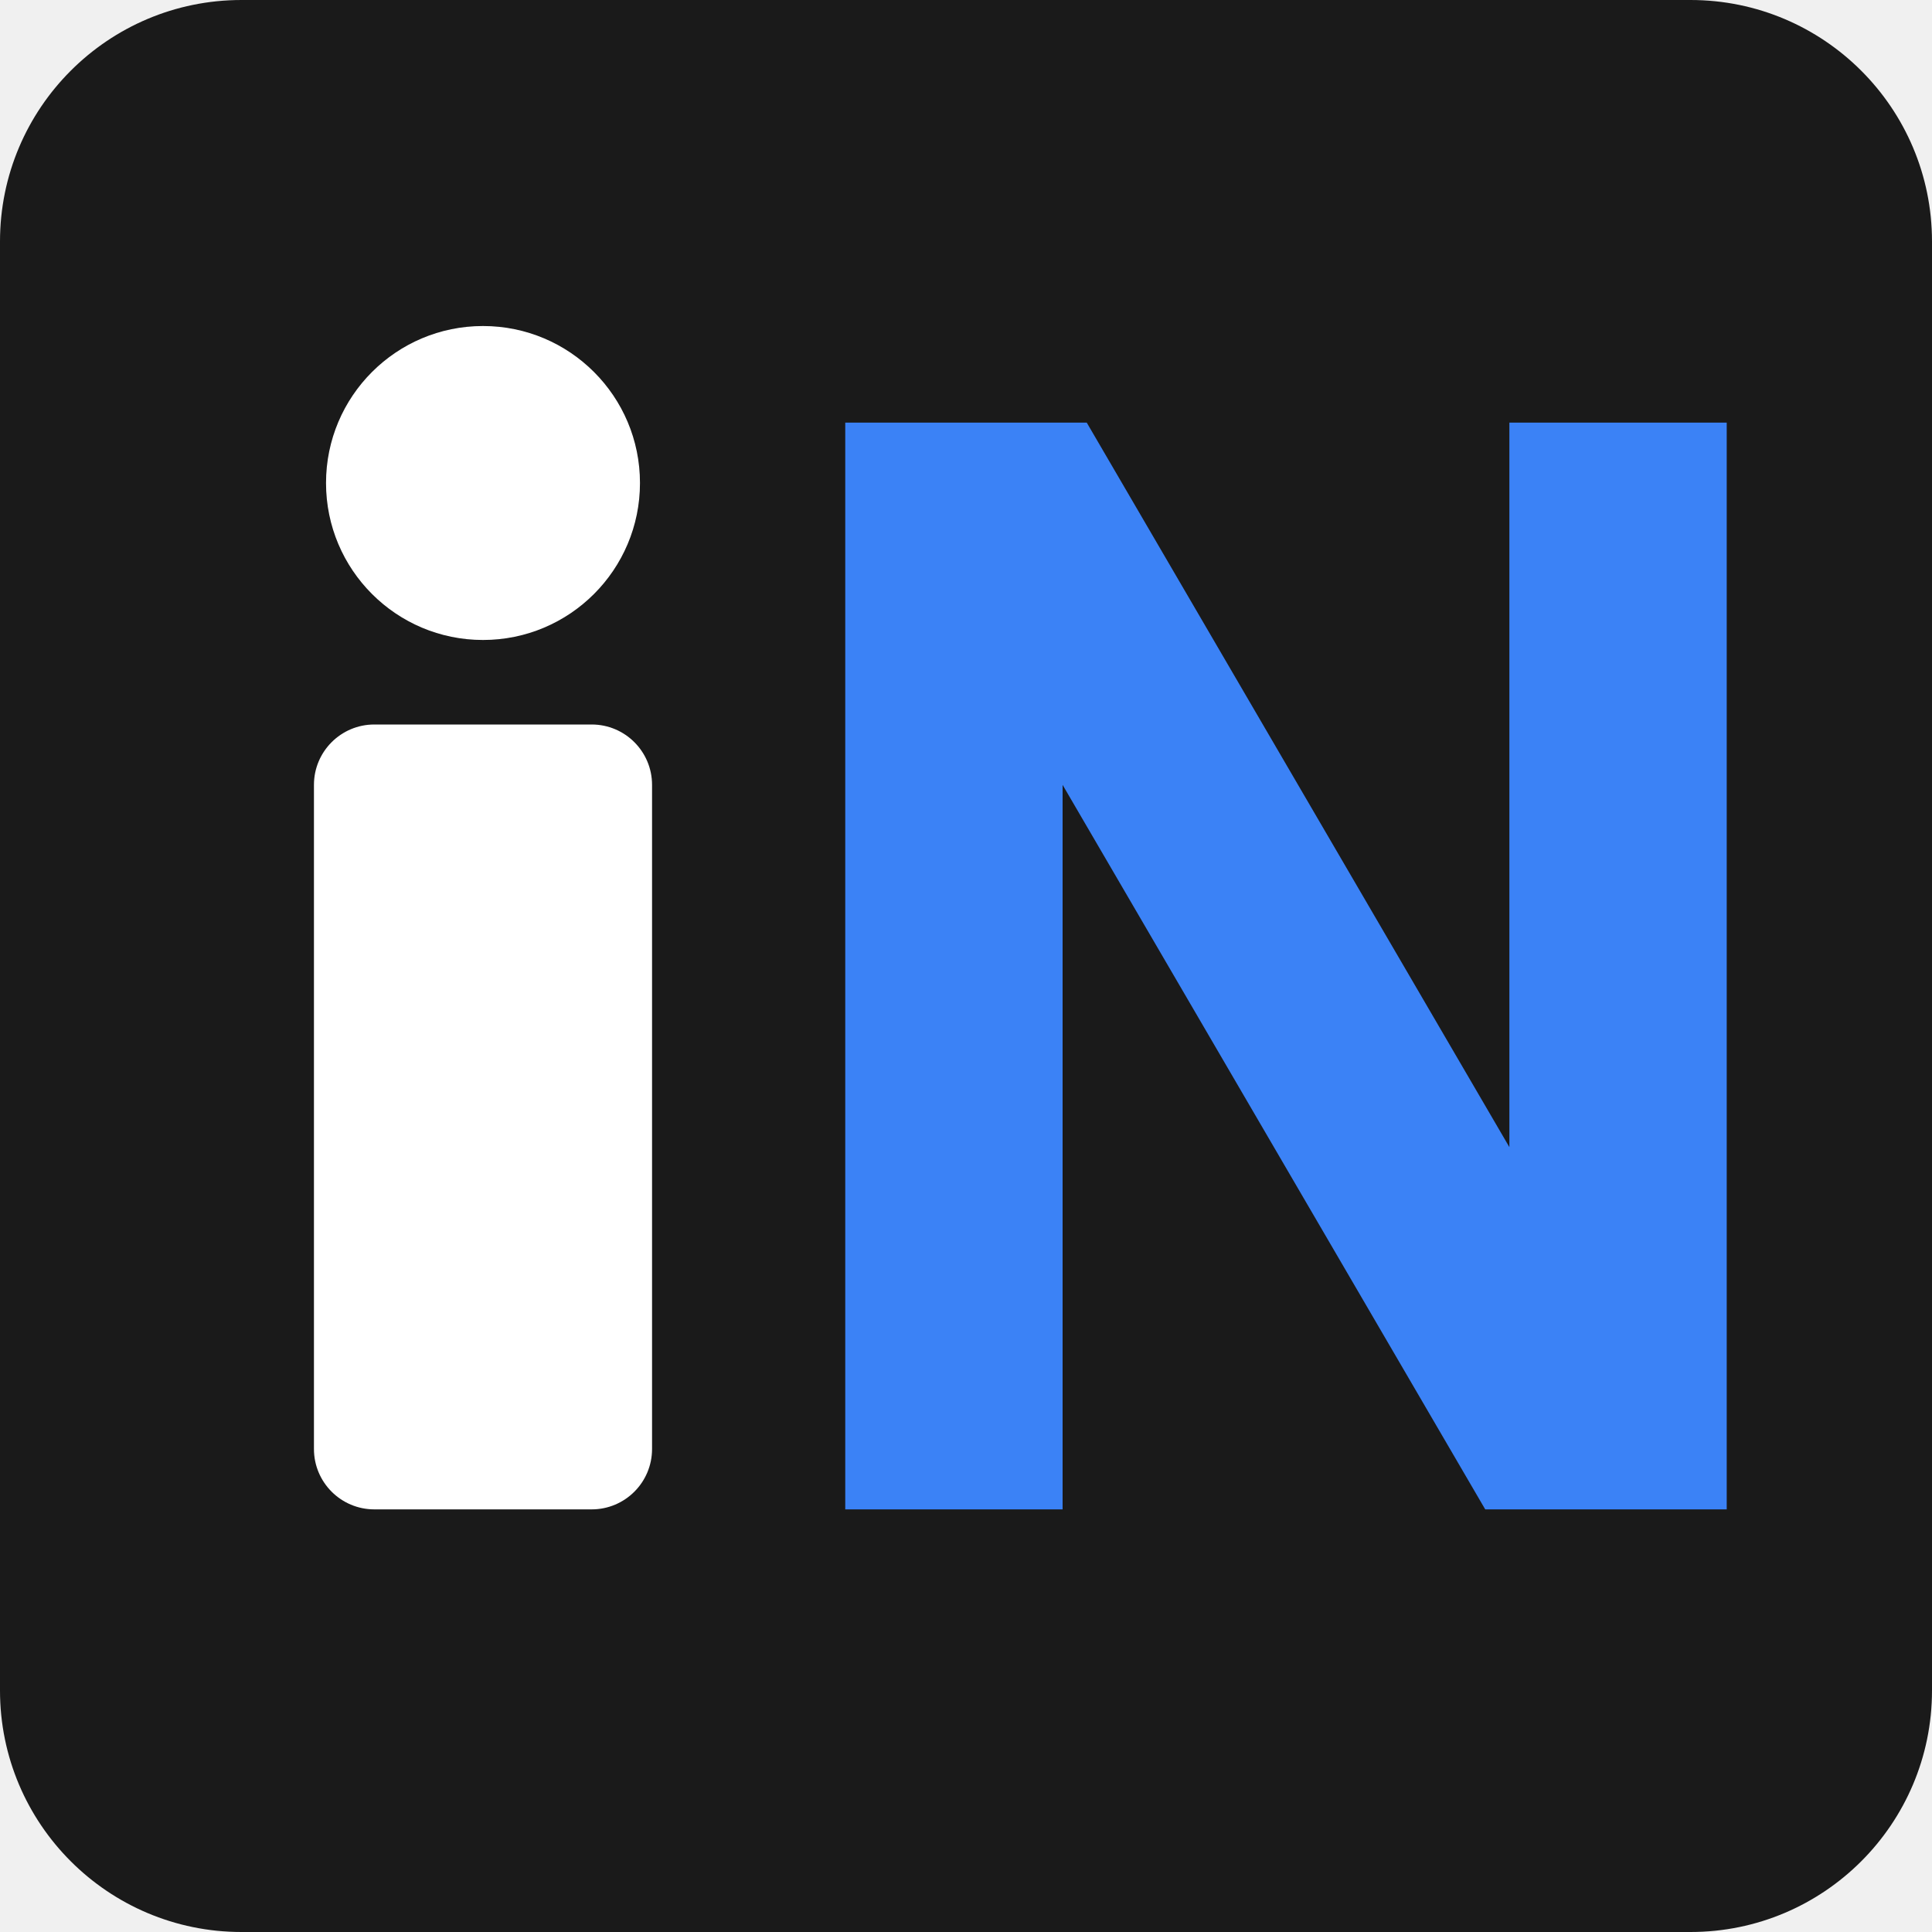
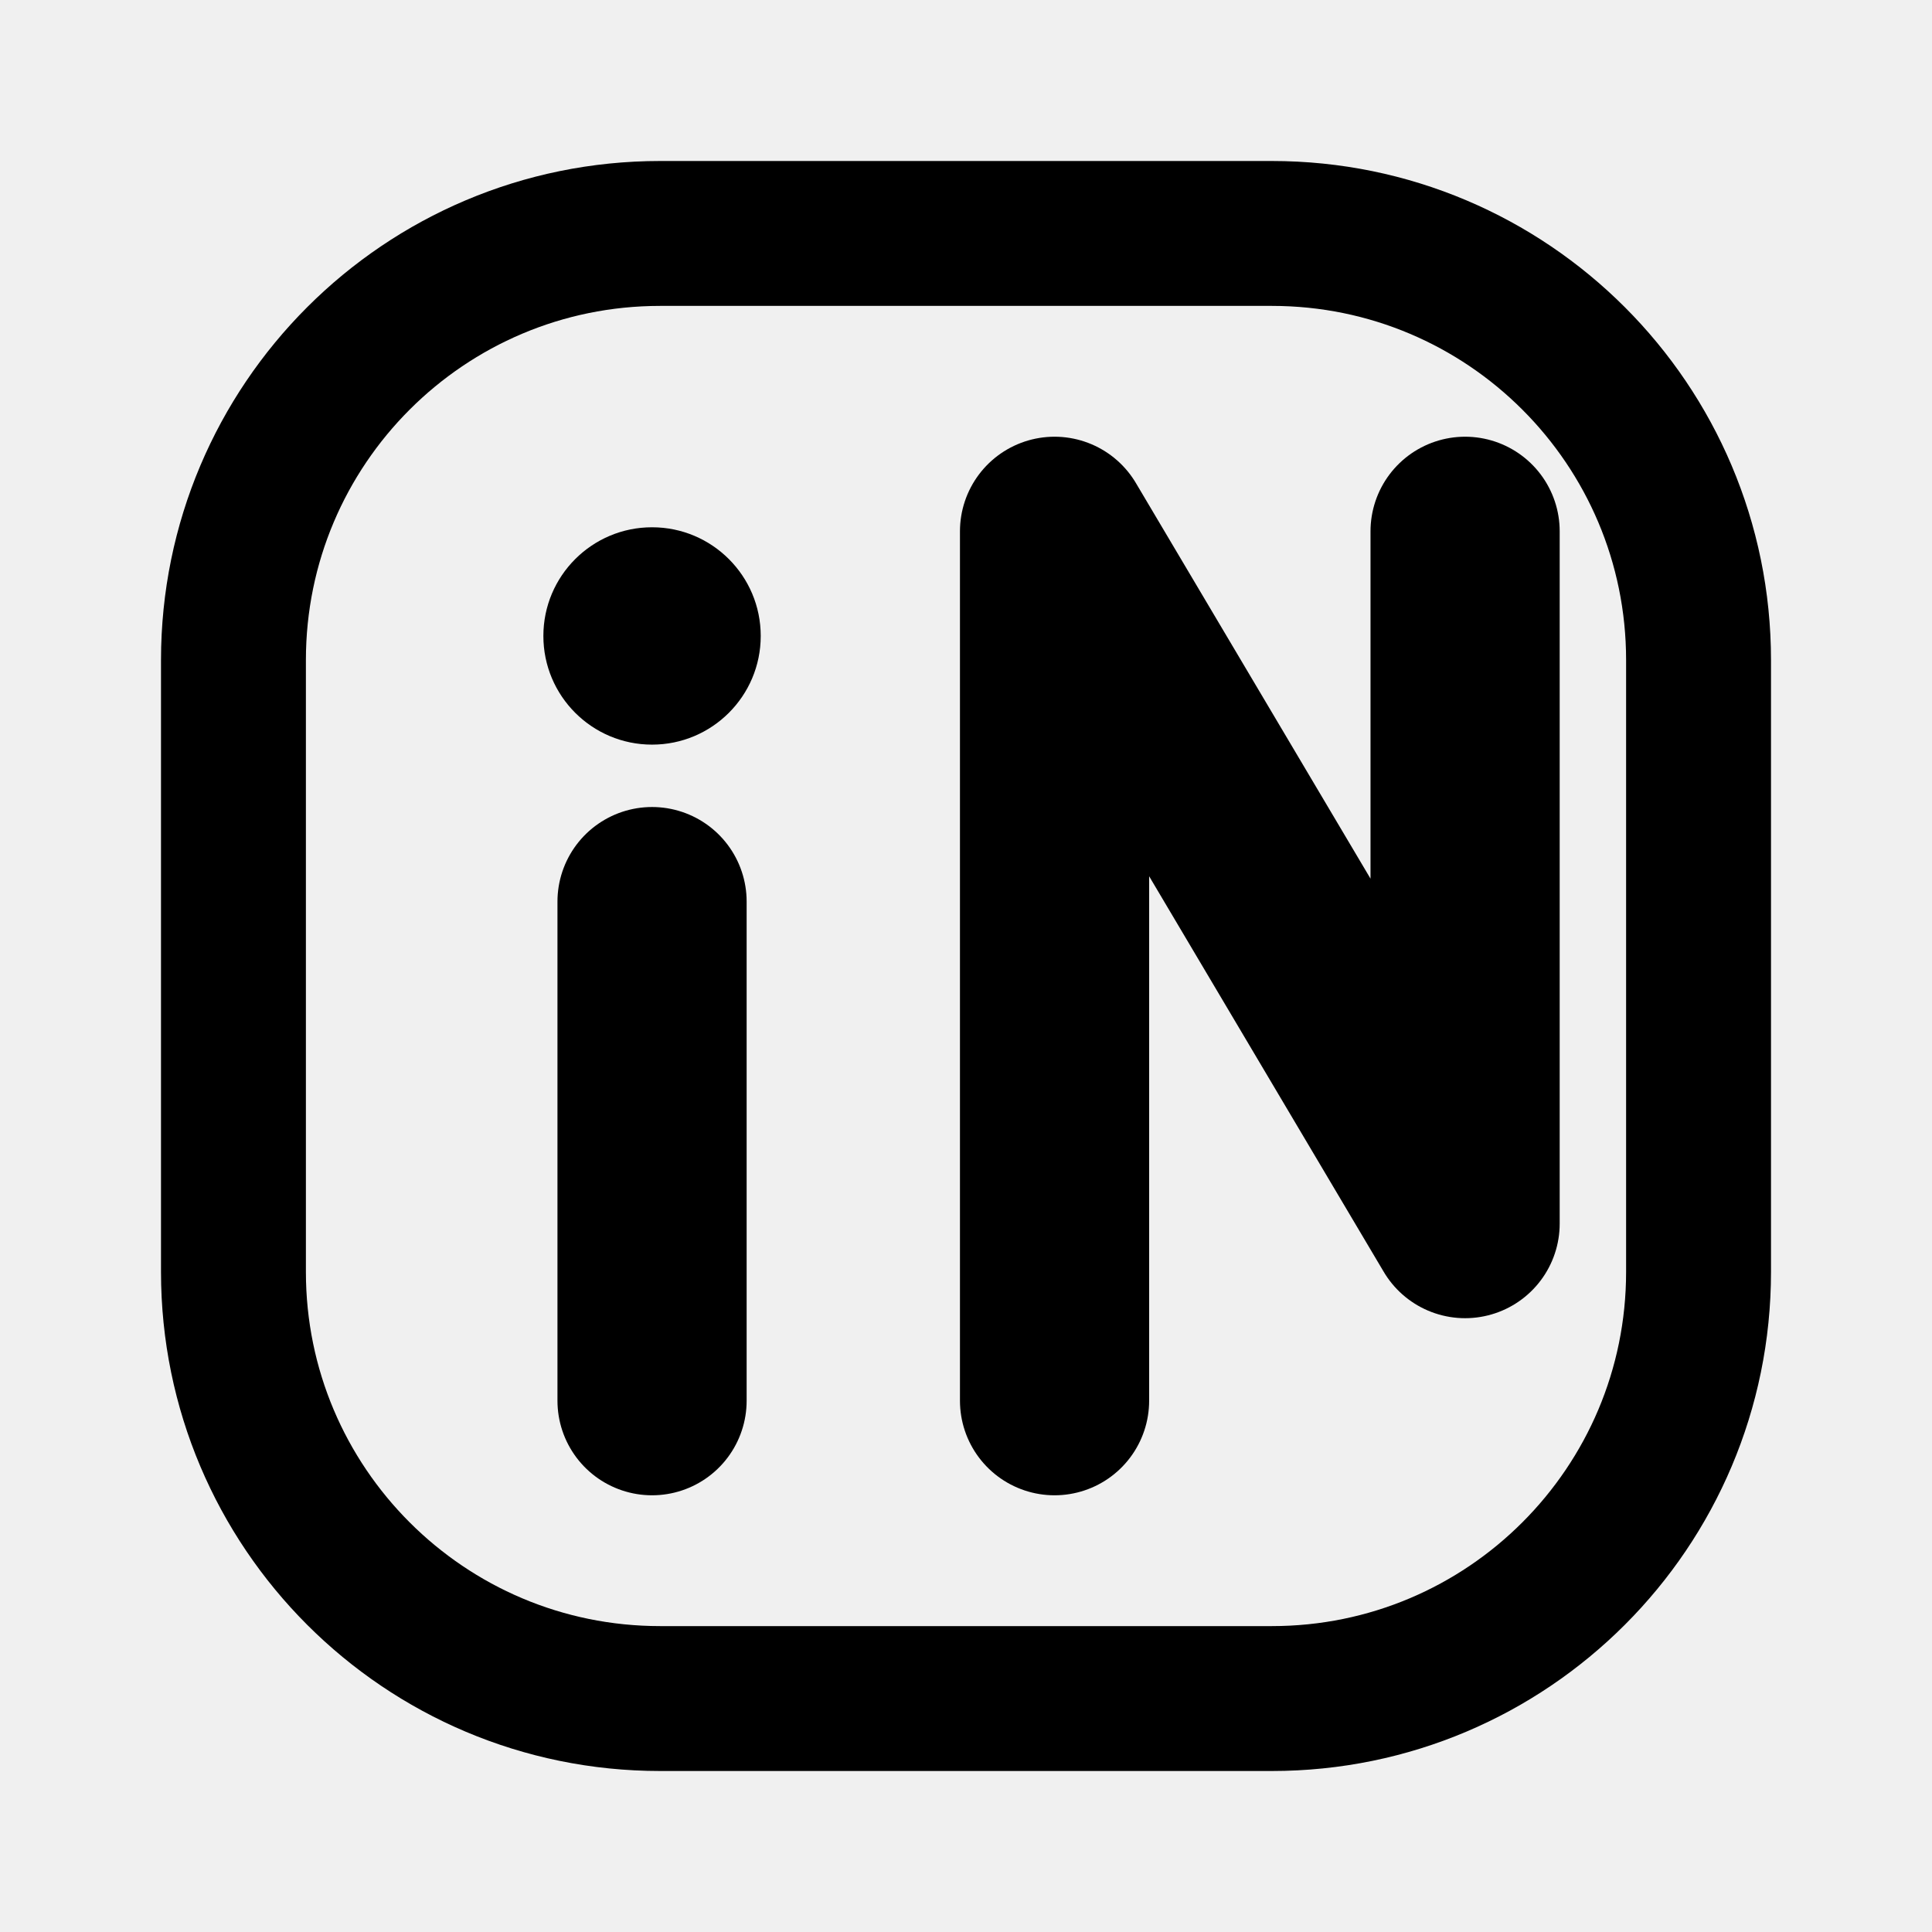
- <svg xmlns="http://www.w3.org/2000/svg" viewBox="0 0 16 16">
-   <rect width="16" height="16" rx="2" fill="#1a1a1a" />
-   <circle cx="4" cy="4" r="1.3" fill="#fff" />
-   <rect x="2.6" y="6" width="2.8" height="6.5" rx="0.5" fill="#fff" />
-   <path d="M7 12.5V3.5h2l3.5 6V3.5h1.8v9h-2l-3.5-6v6H7z" fill="#3b82f6" />
+ <svg xmlns="http://www.w3.org/2000/svg" viewBox="0 0 24 24" fill="none">
+   <rect x="2.9" y="2.9" width="18.2" height="18.2" rx="5.3" stroke="#000000" stroke-width="1.8" />
+   <circle cx="8.1" cy="7.9" r="1.35" fill="#000000" />
+   <path d="M8.1 11.2v6.2" stroke="#000000" stroke-width="2.35" stroke-linecap="round" />
+   <path d="M13.1 17.4V6.6l5.1 8.6V6.6" stroke="#000000" stroke-width="2.35" stroke-linecap="round" stroke-linejoin="round" />
</svg>
